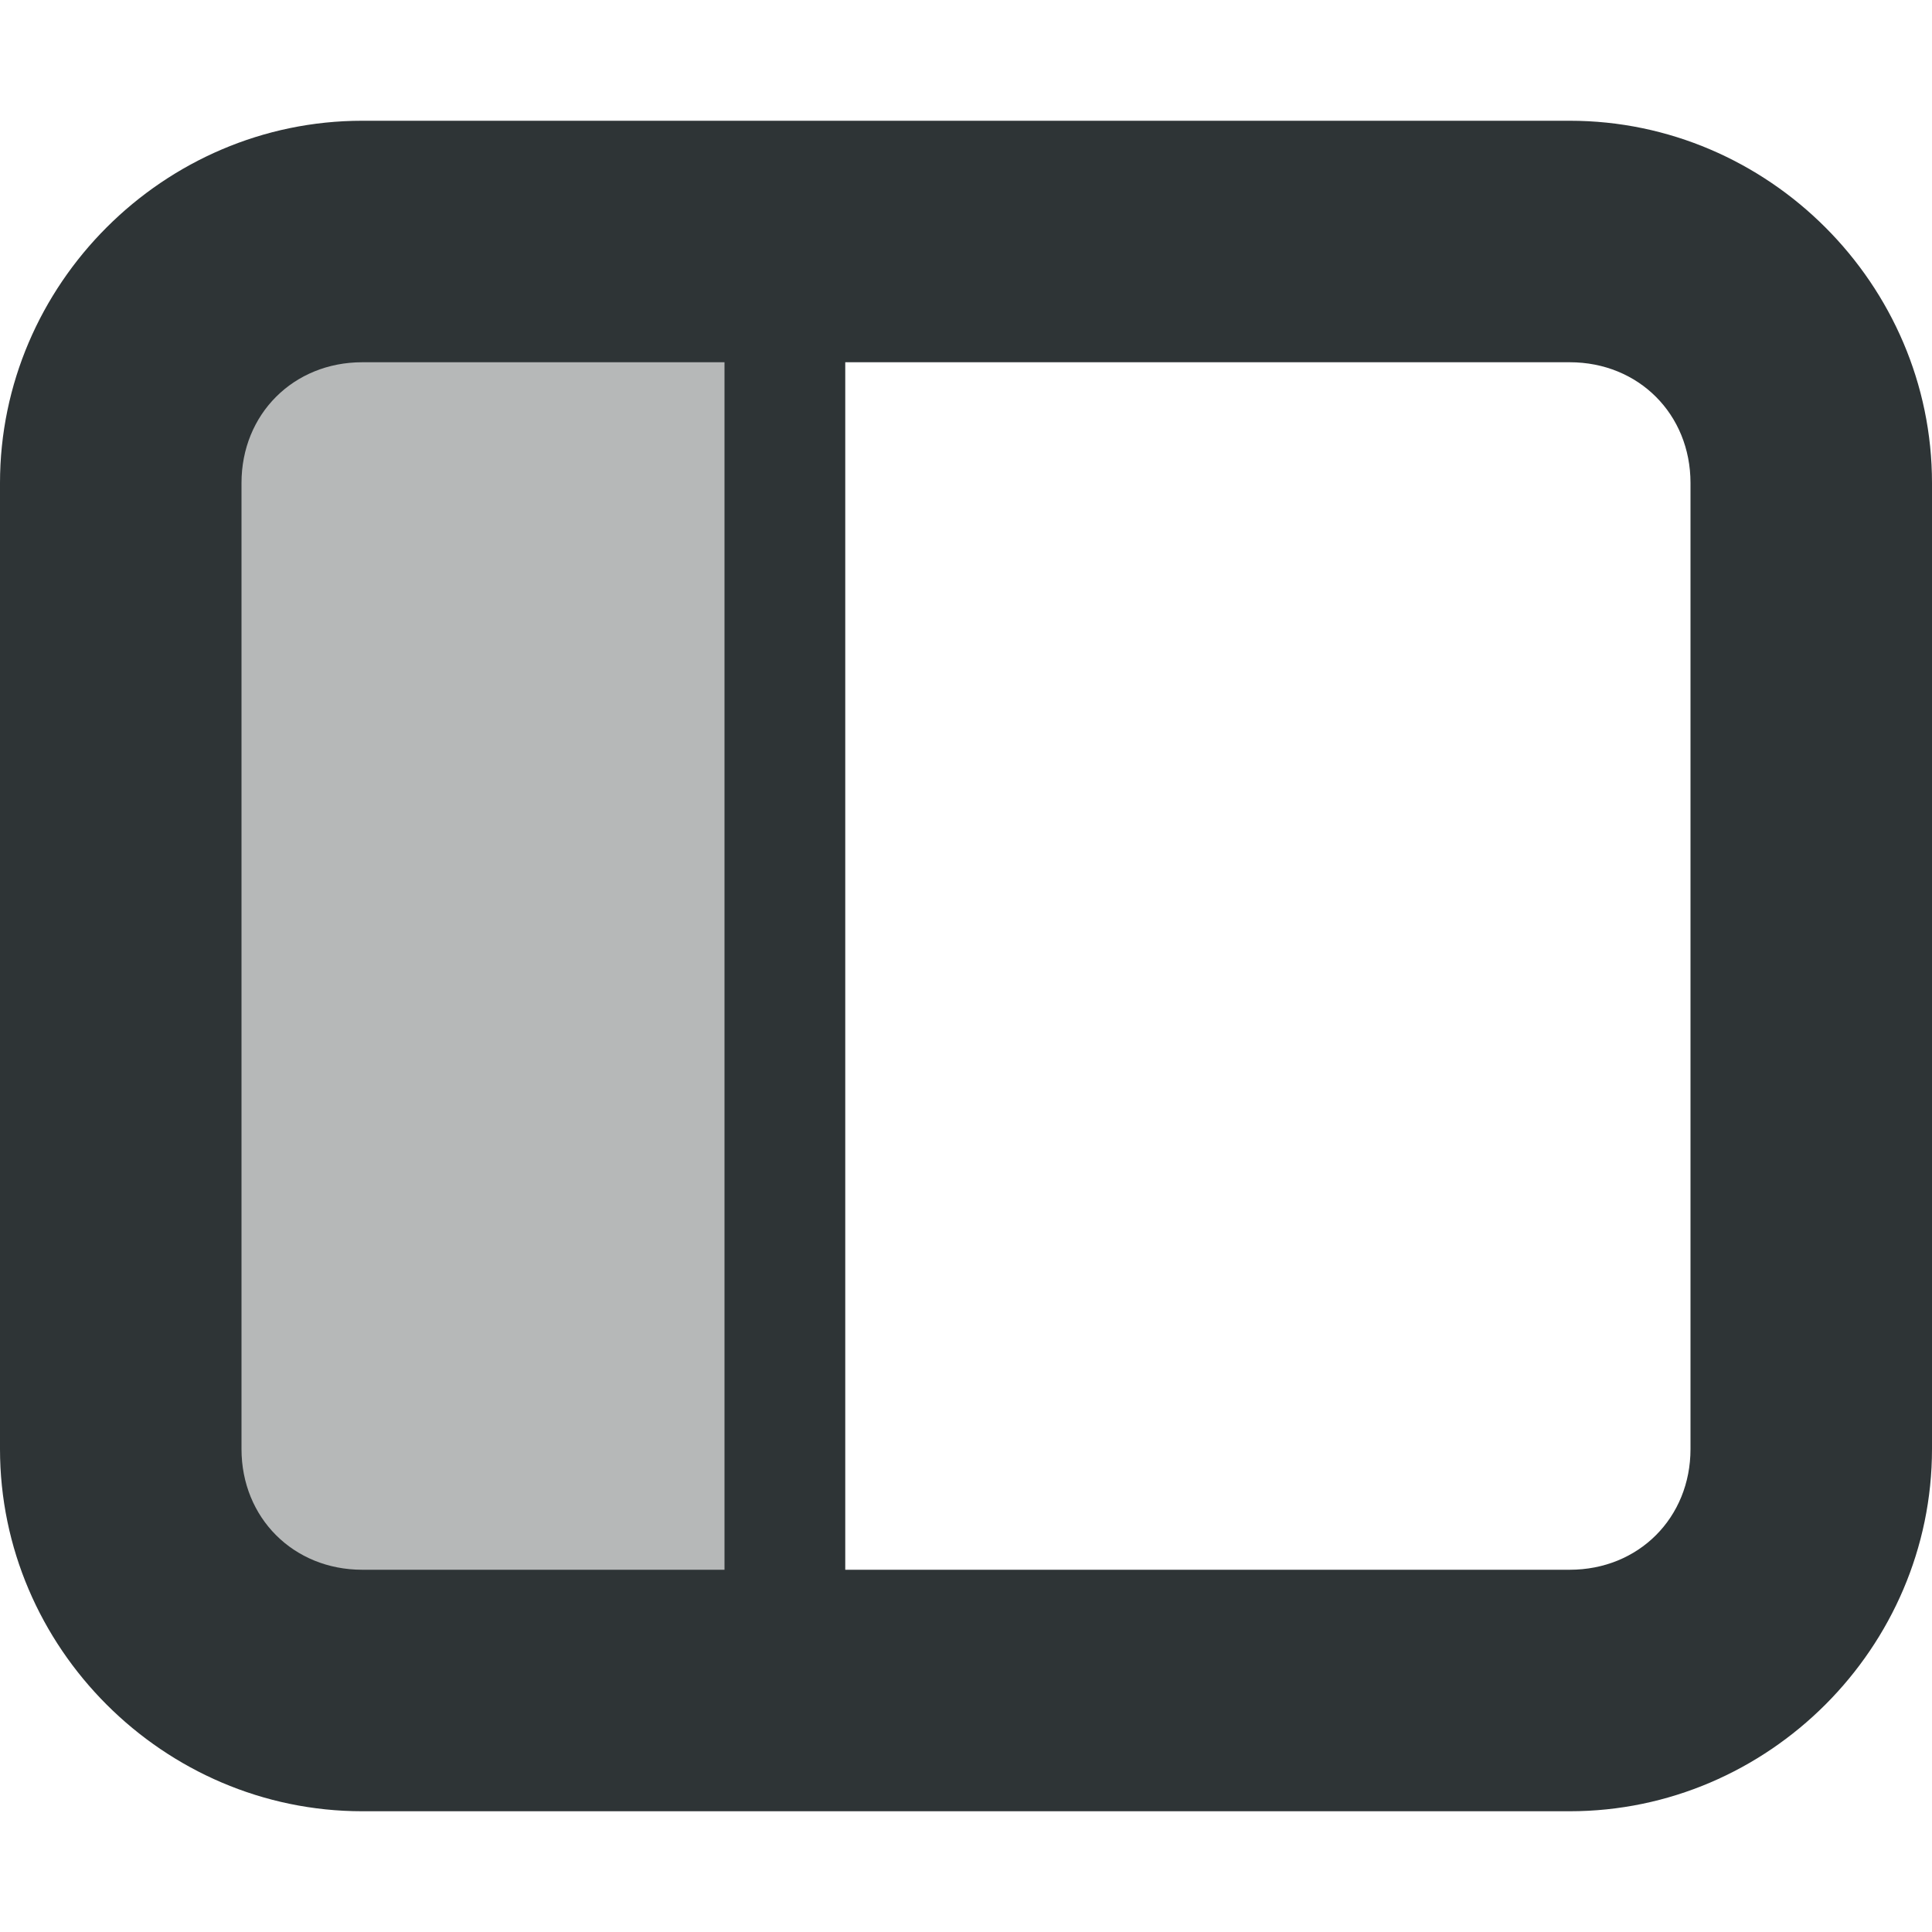
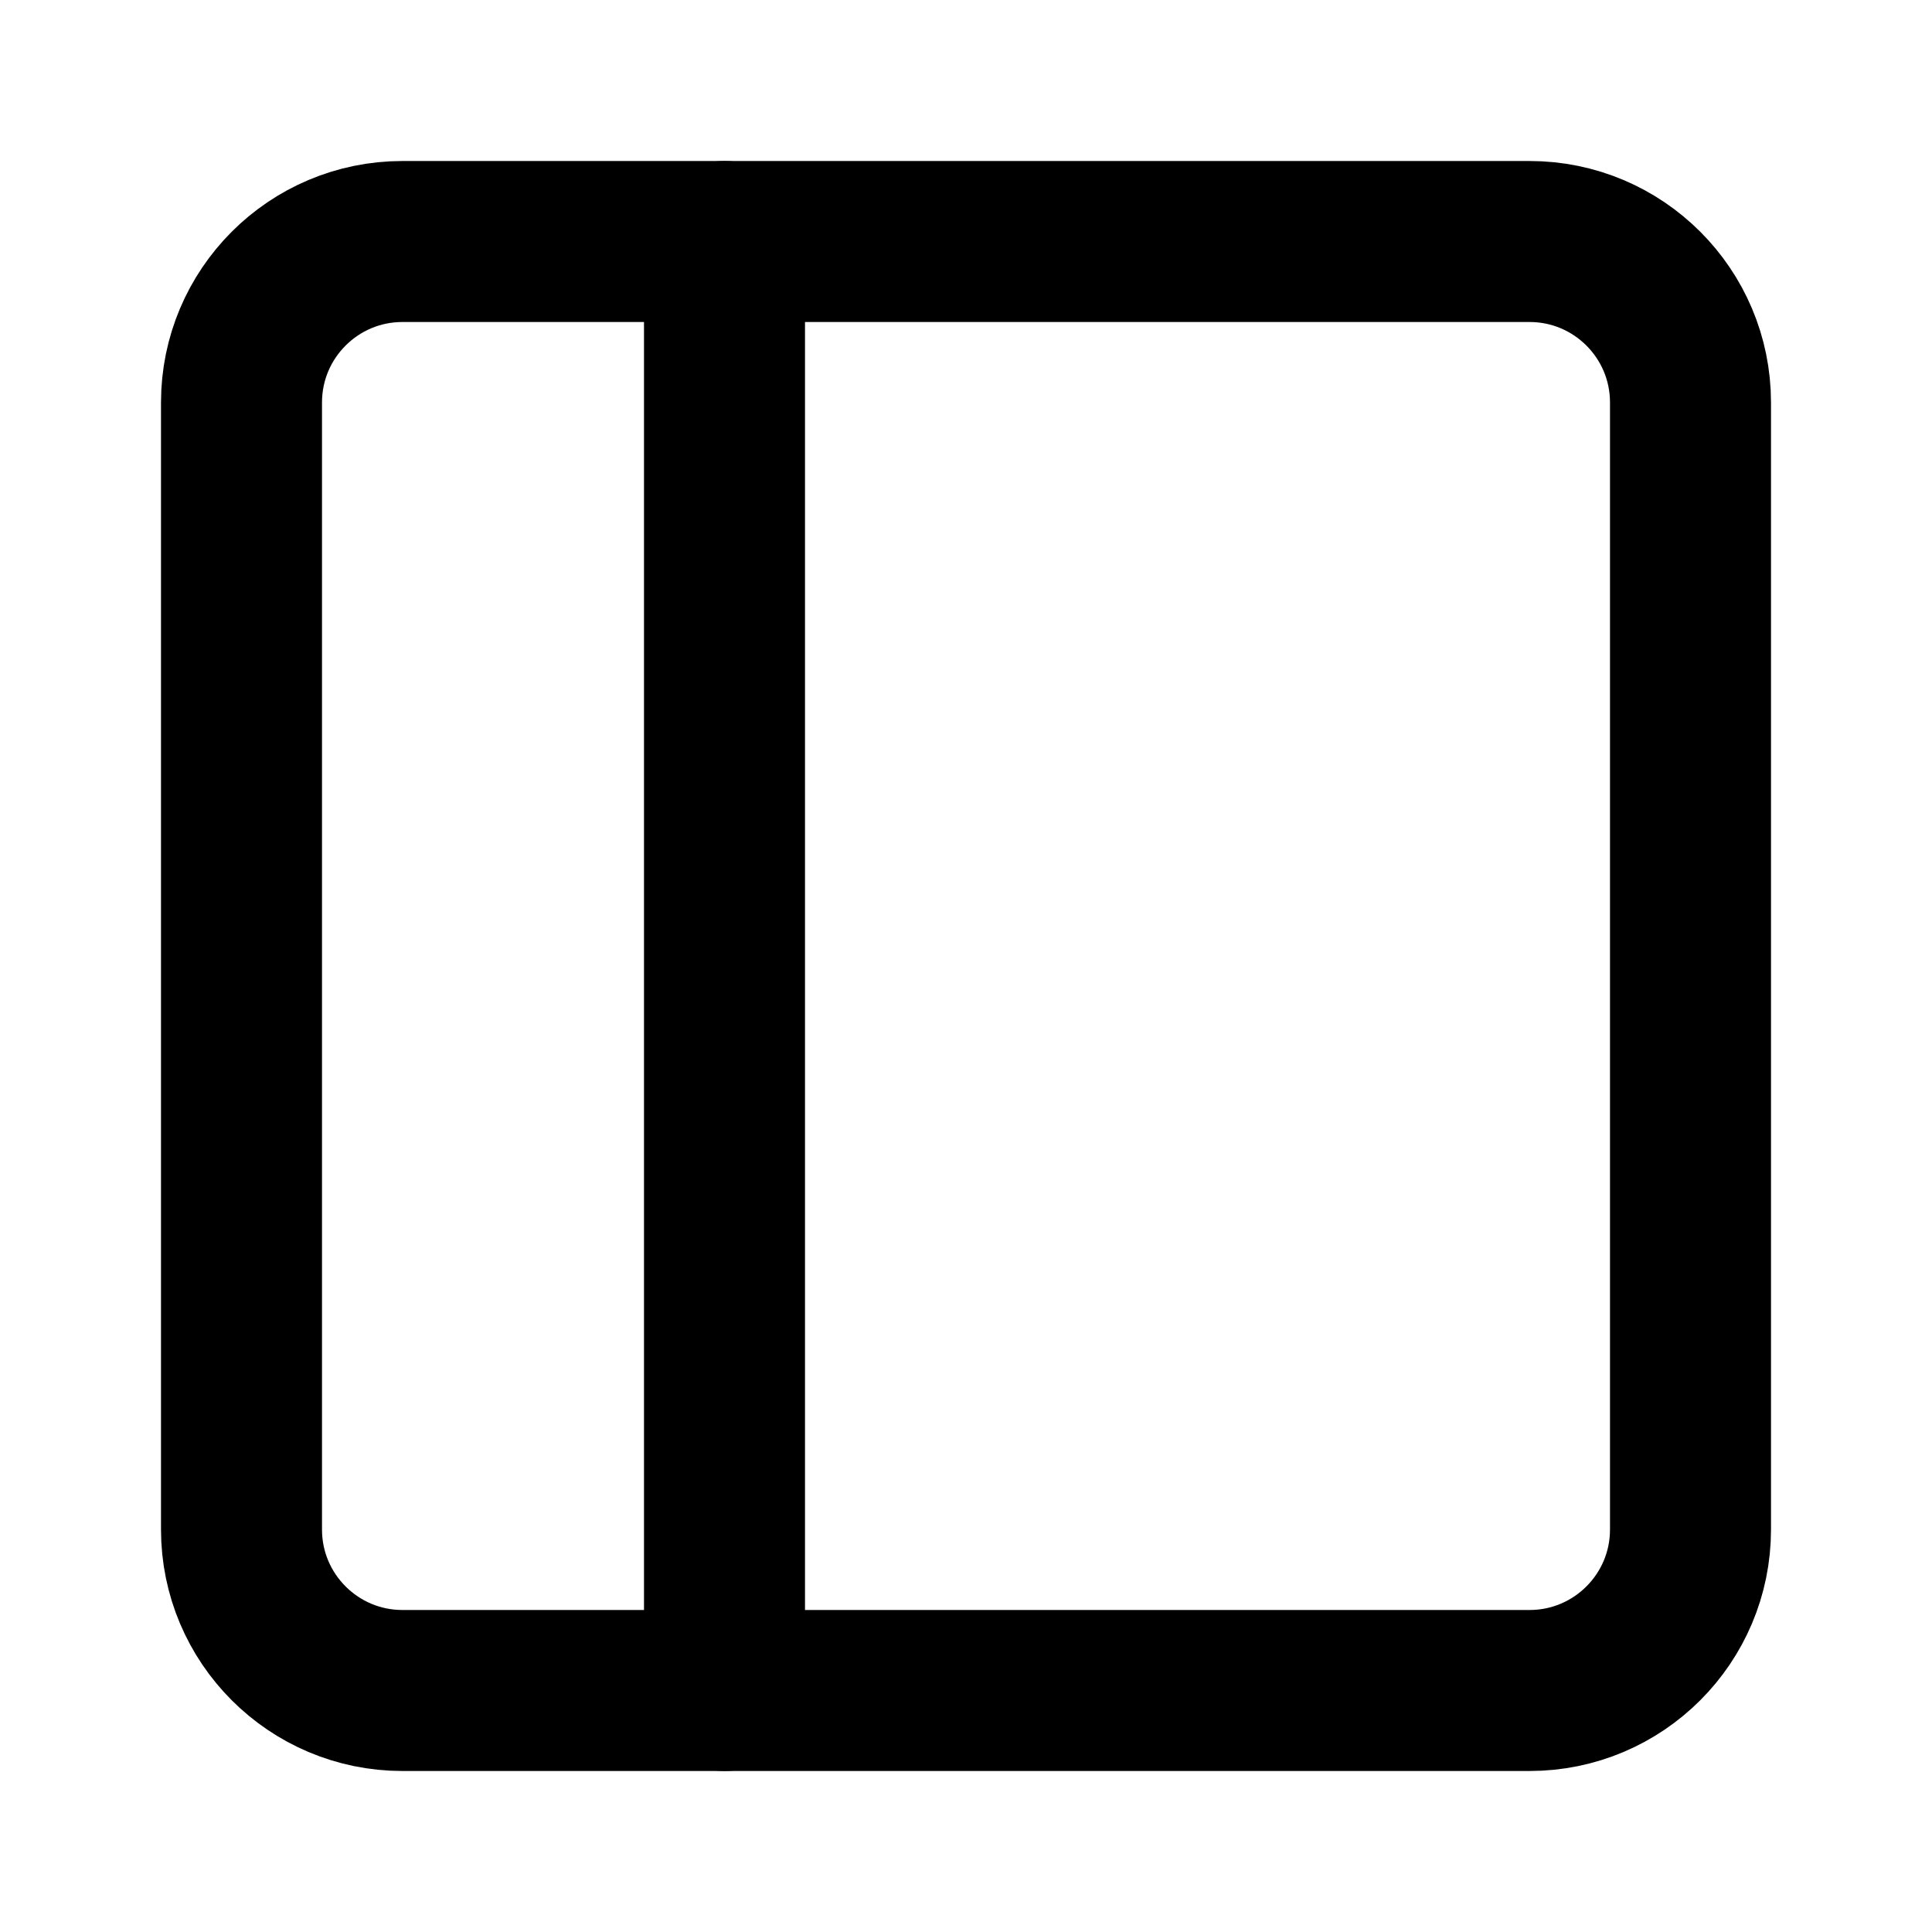
- <svg xmlns="http://www.w3.org/2000/svg" height="16px" viewBox="0 0 16 16" width="16px">
-   <g fill="#2e3436">
-     <path d="m 6.5 14 v -12 h -5 v 12 z m 0 0" fill-opacity="0.349" />
-     <path d="m 3 1 c -1.645 0 -3 1.355 -3 3 v 8 c 0 1.645 1.355 3 3 3 h 10 c 1.645 0 3 -1.355 3 -3 v -8 c 0 -1.645 -1.355 -3 -3 -3 z m 0 2 h 10 c 0.57 0 1 0.43 1 1 v 8 c 0 0.57 -0.43 1 -1 1 h -10 c -0.57 0 -1 -0.43 -1 -1 v -8 c 0 -0.57 0.43 -1 1 -1 z m 0 0" />
-     <path d="m 6 2 h 1 v 12 h -1 z m 0 0" />
-   </g>
+ <svg xmlns="http://www.w3.org/2000/svg" width="24" height="24" viewBox="0 0 24 24" fill="none" stroke="currentColor" stroke-width="2" stroke-linecap="round" stroke-linejoin="round" class="feather feather-sidebar">
+   <rect x="3" y="3" width="18" height="18" rx="2" ry="2" />
+   <line x1="9" y1="3" x2="9" y2="21" />
</svg>
